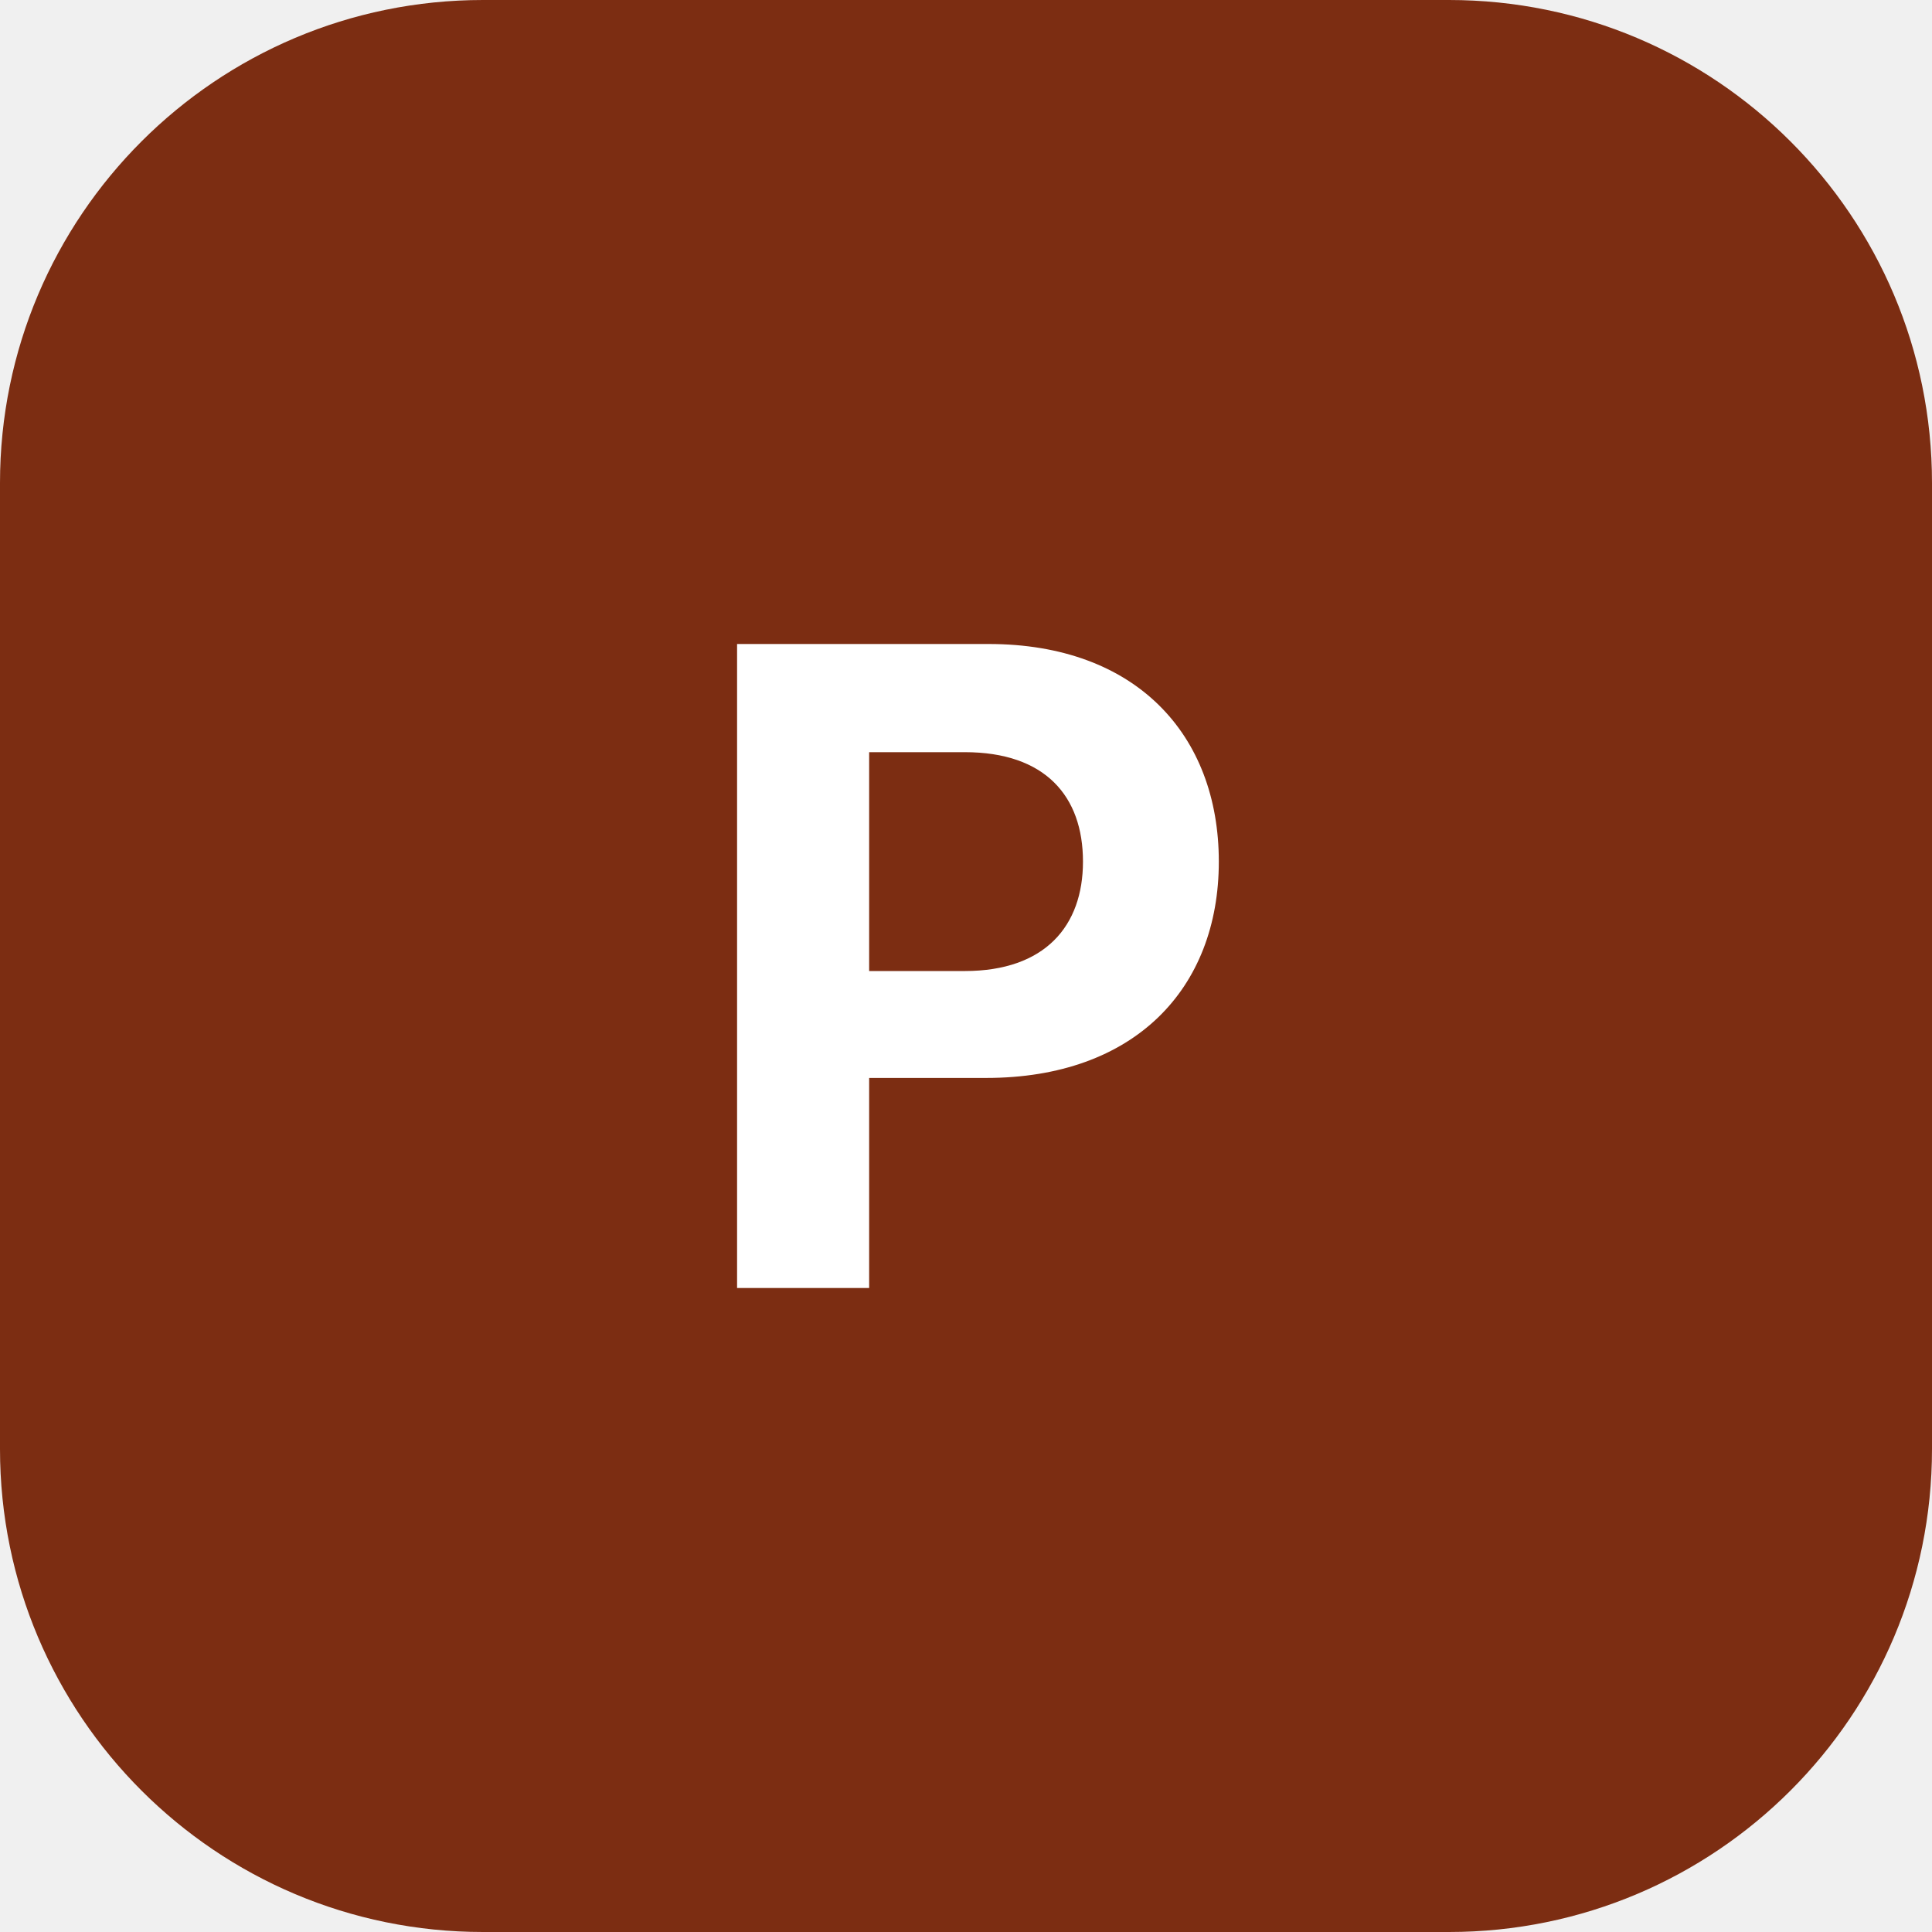
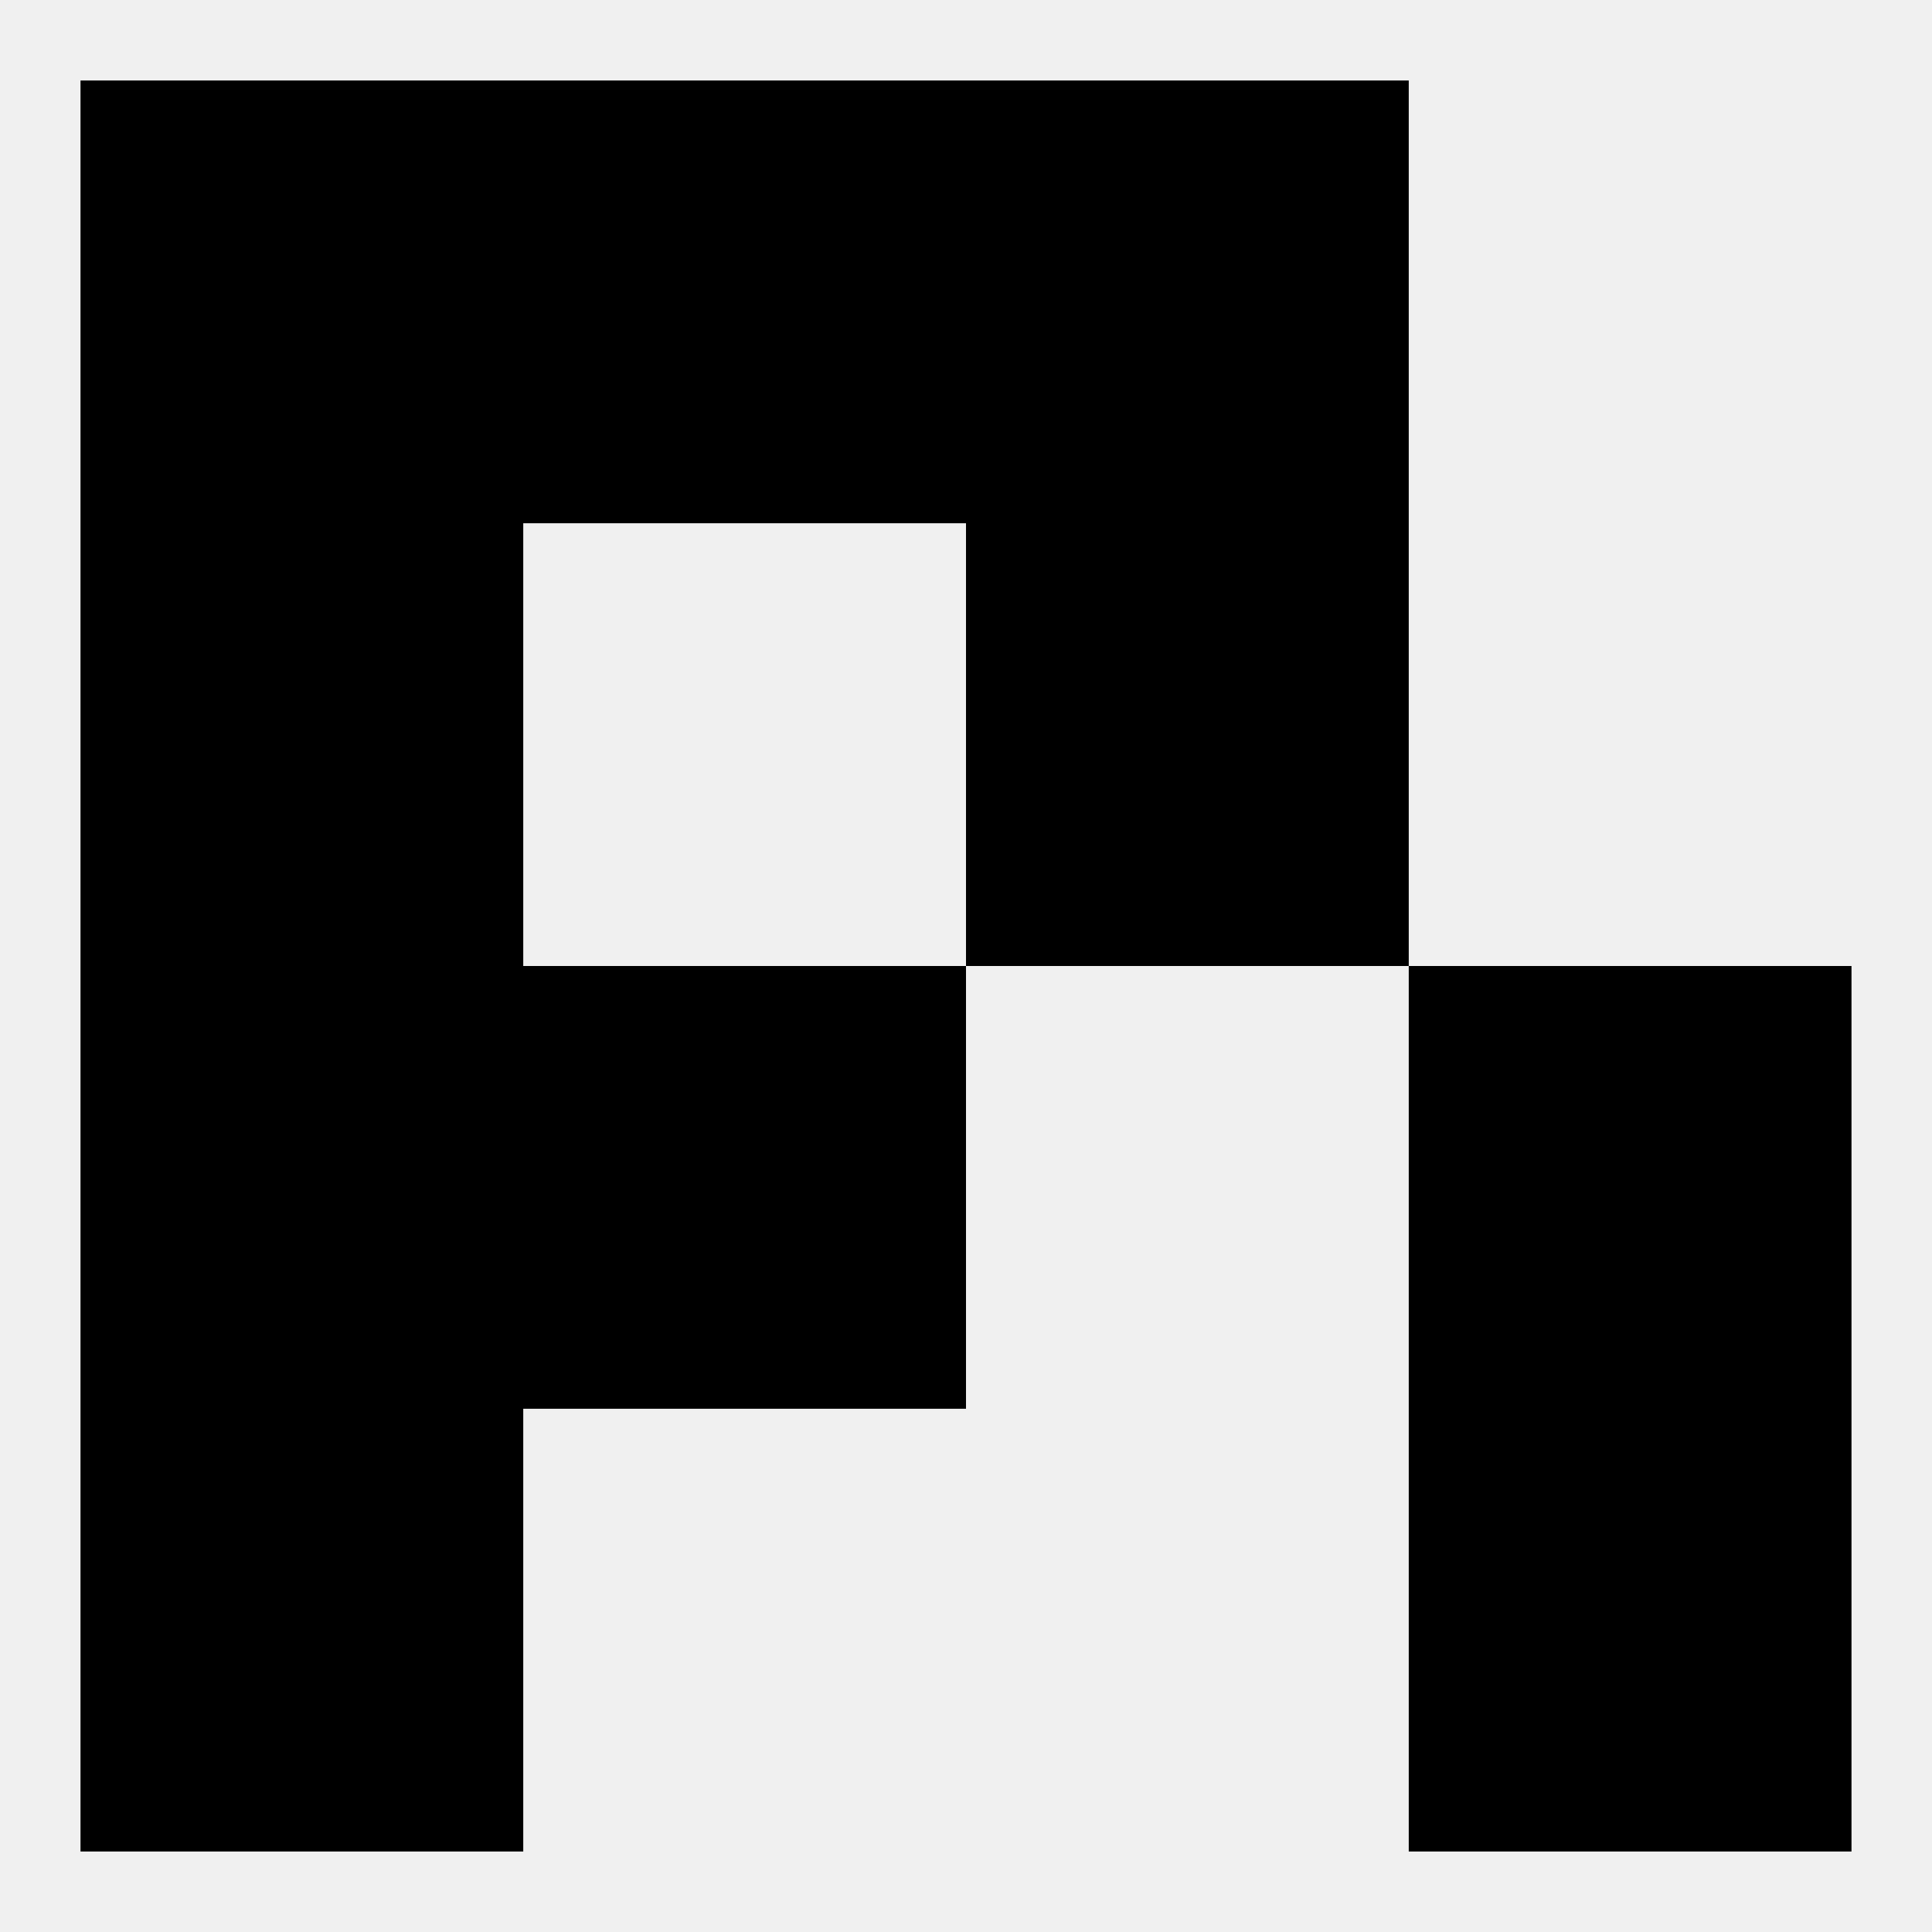
- <svg xmlns="http://www.w3.org/2000/svg" viewBox="0 0 24 24" width="24" height="24">
-   <rect width="24" height="24" rx="6" fill="#7C2D12" />
-   <text x="50%" y="50%" dominant-baseline="central" font-family="system-ui, -apple-system, sans-serif" font-size="11" font-weight="700" fill="#ffffff" text-anchor="middle">P</text>
+ <svg xmlns="http://www.w3.org/2000/svg" fill="#000000" fill-rule="evenodd" viewBox="0 0 24 24">
+   <path clip-rule="evenodd" d="M1 1h16.5v11H12v5.5H6.5V23H1V1zm5.5 5.5V12H12V6.5H6.5z" />
+   <path d="M17.5 12H23v11h-5.5V12z" />
</svg>
